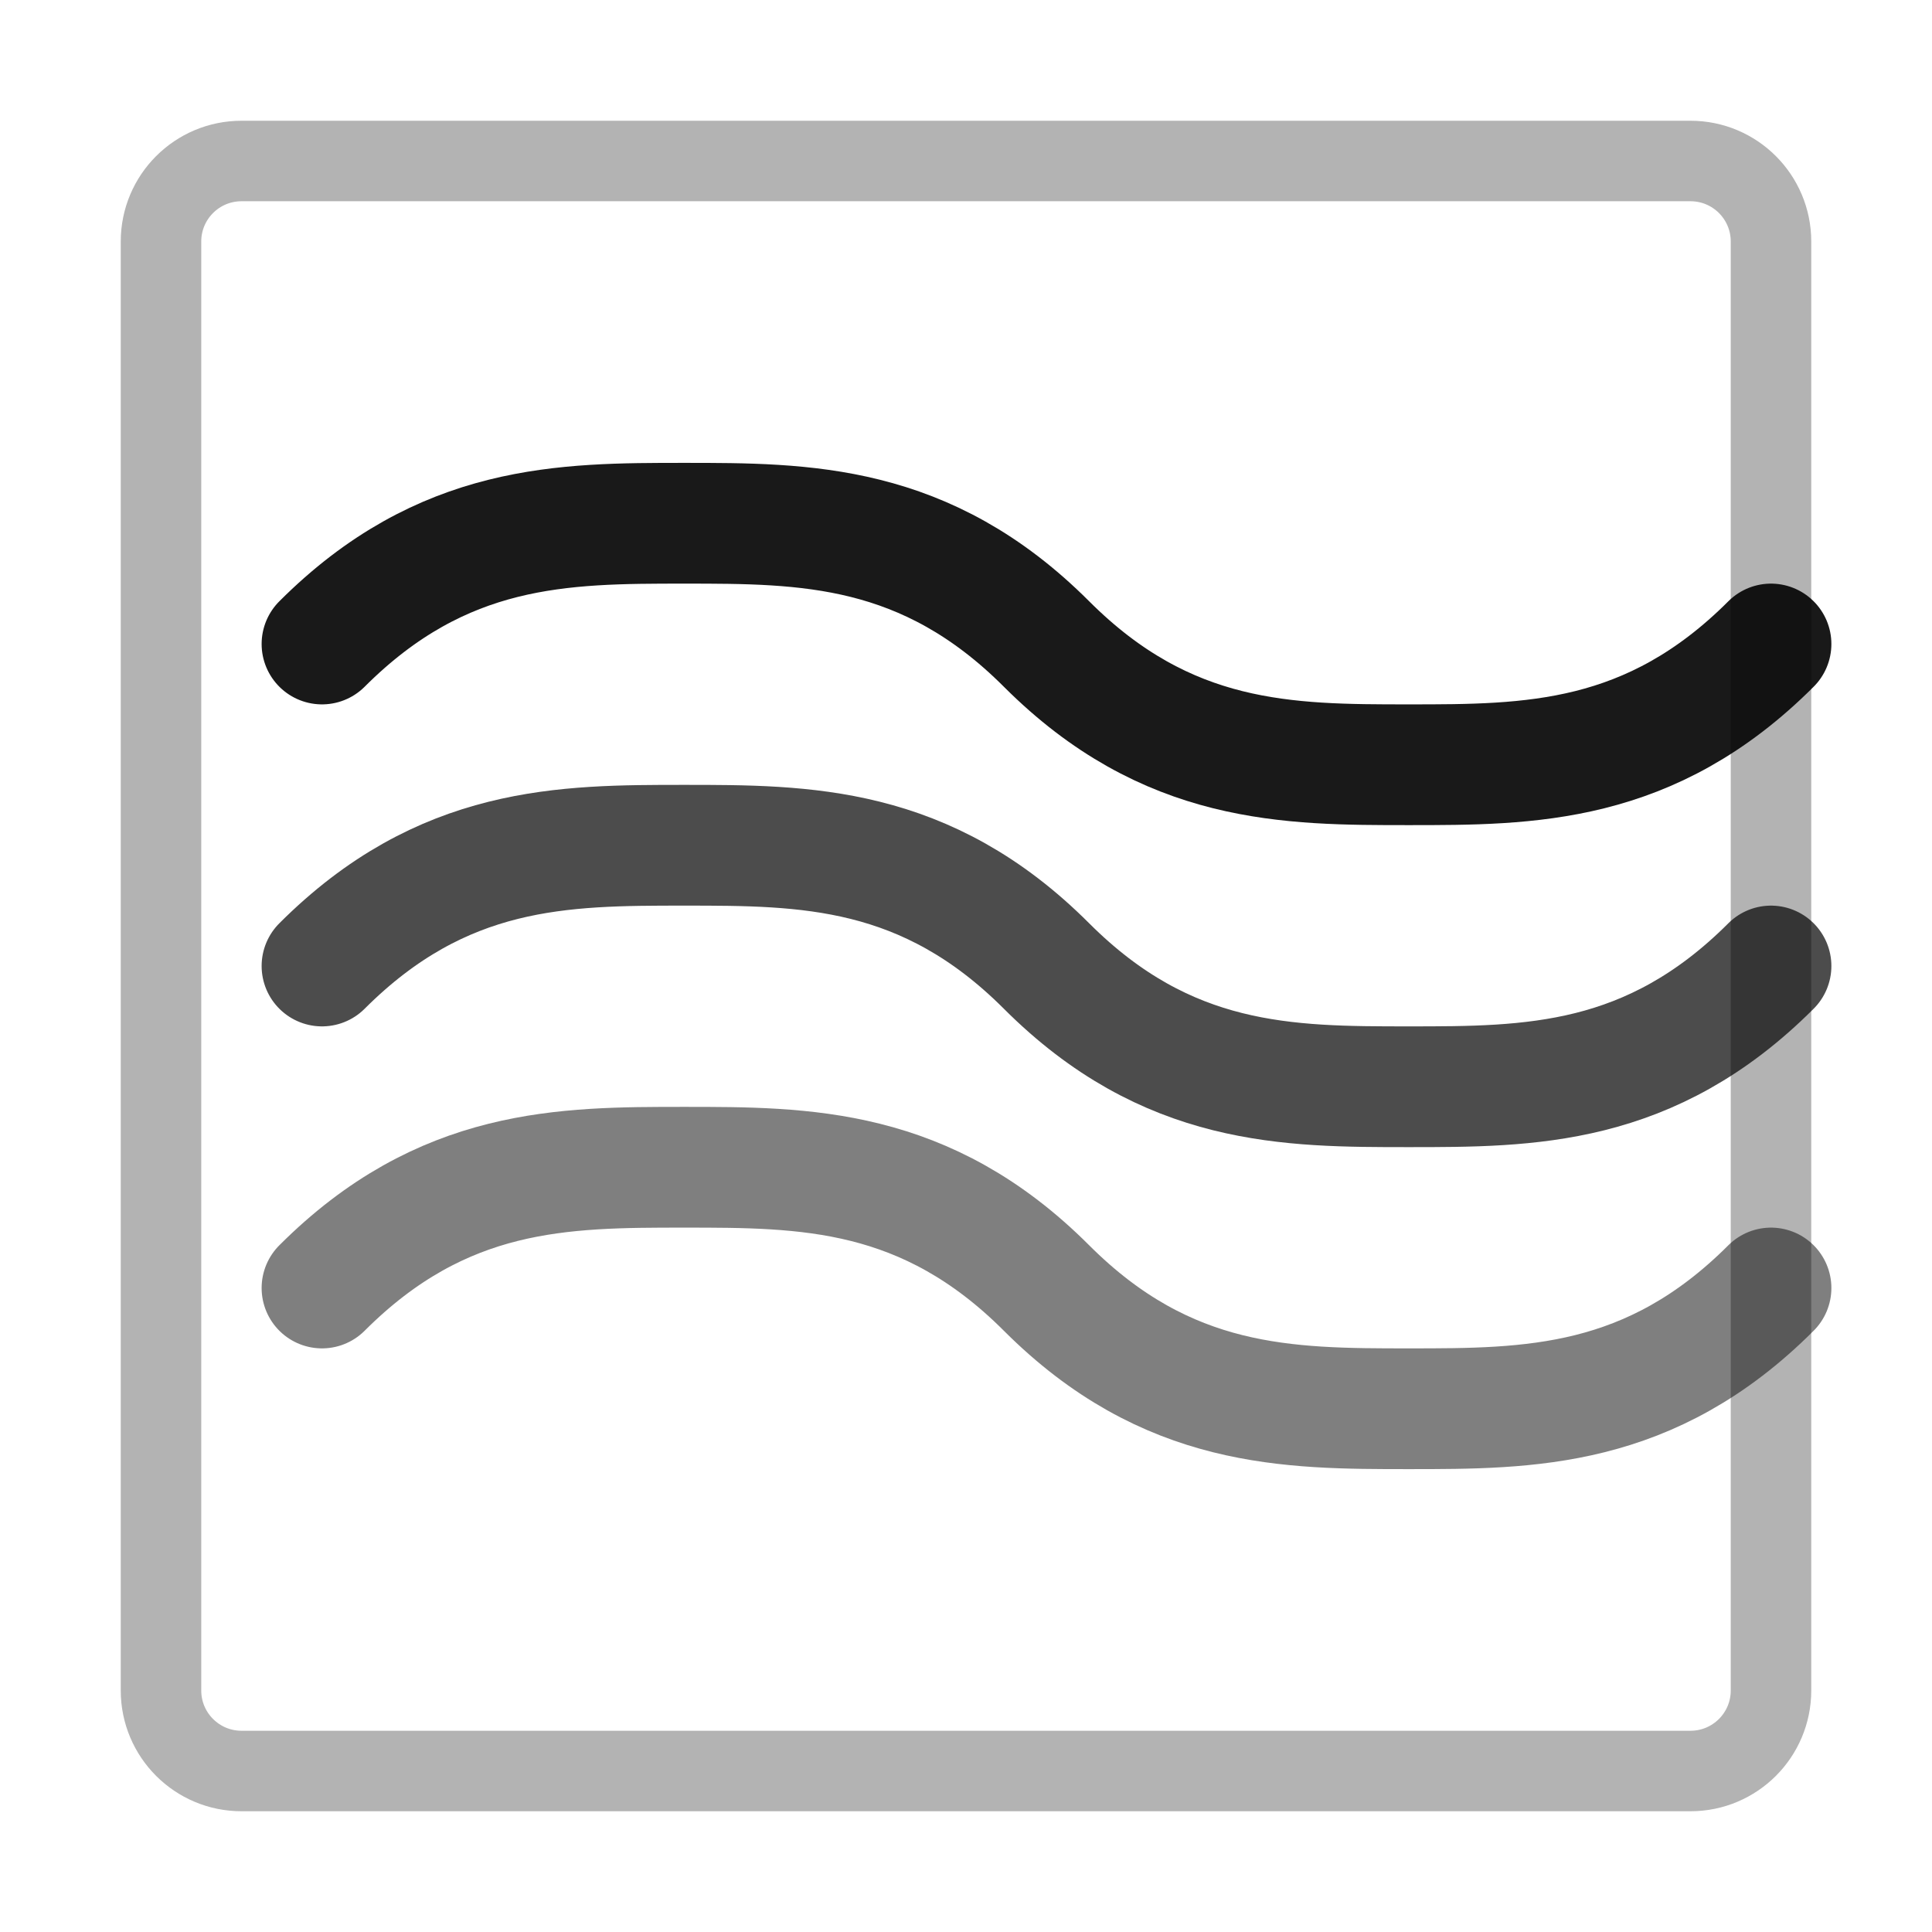
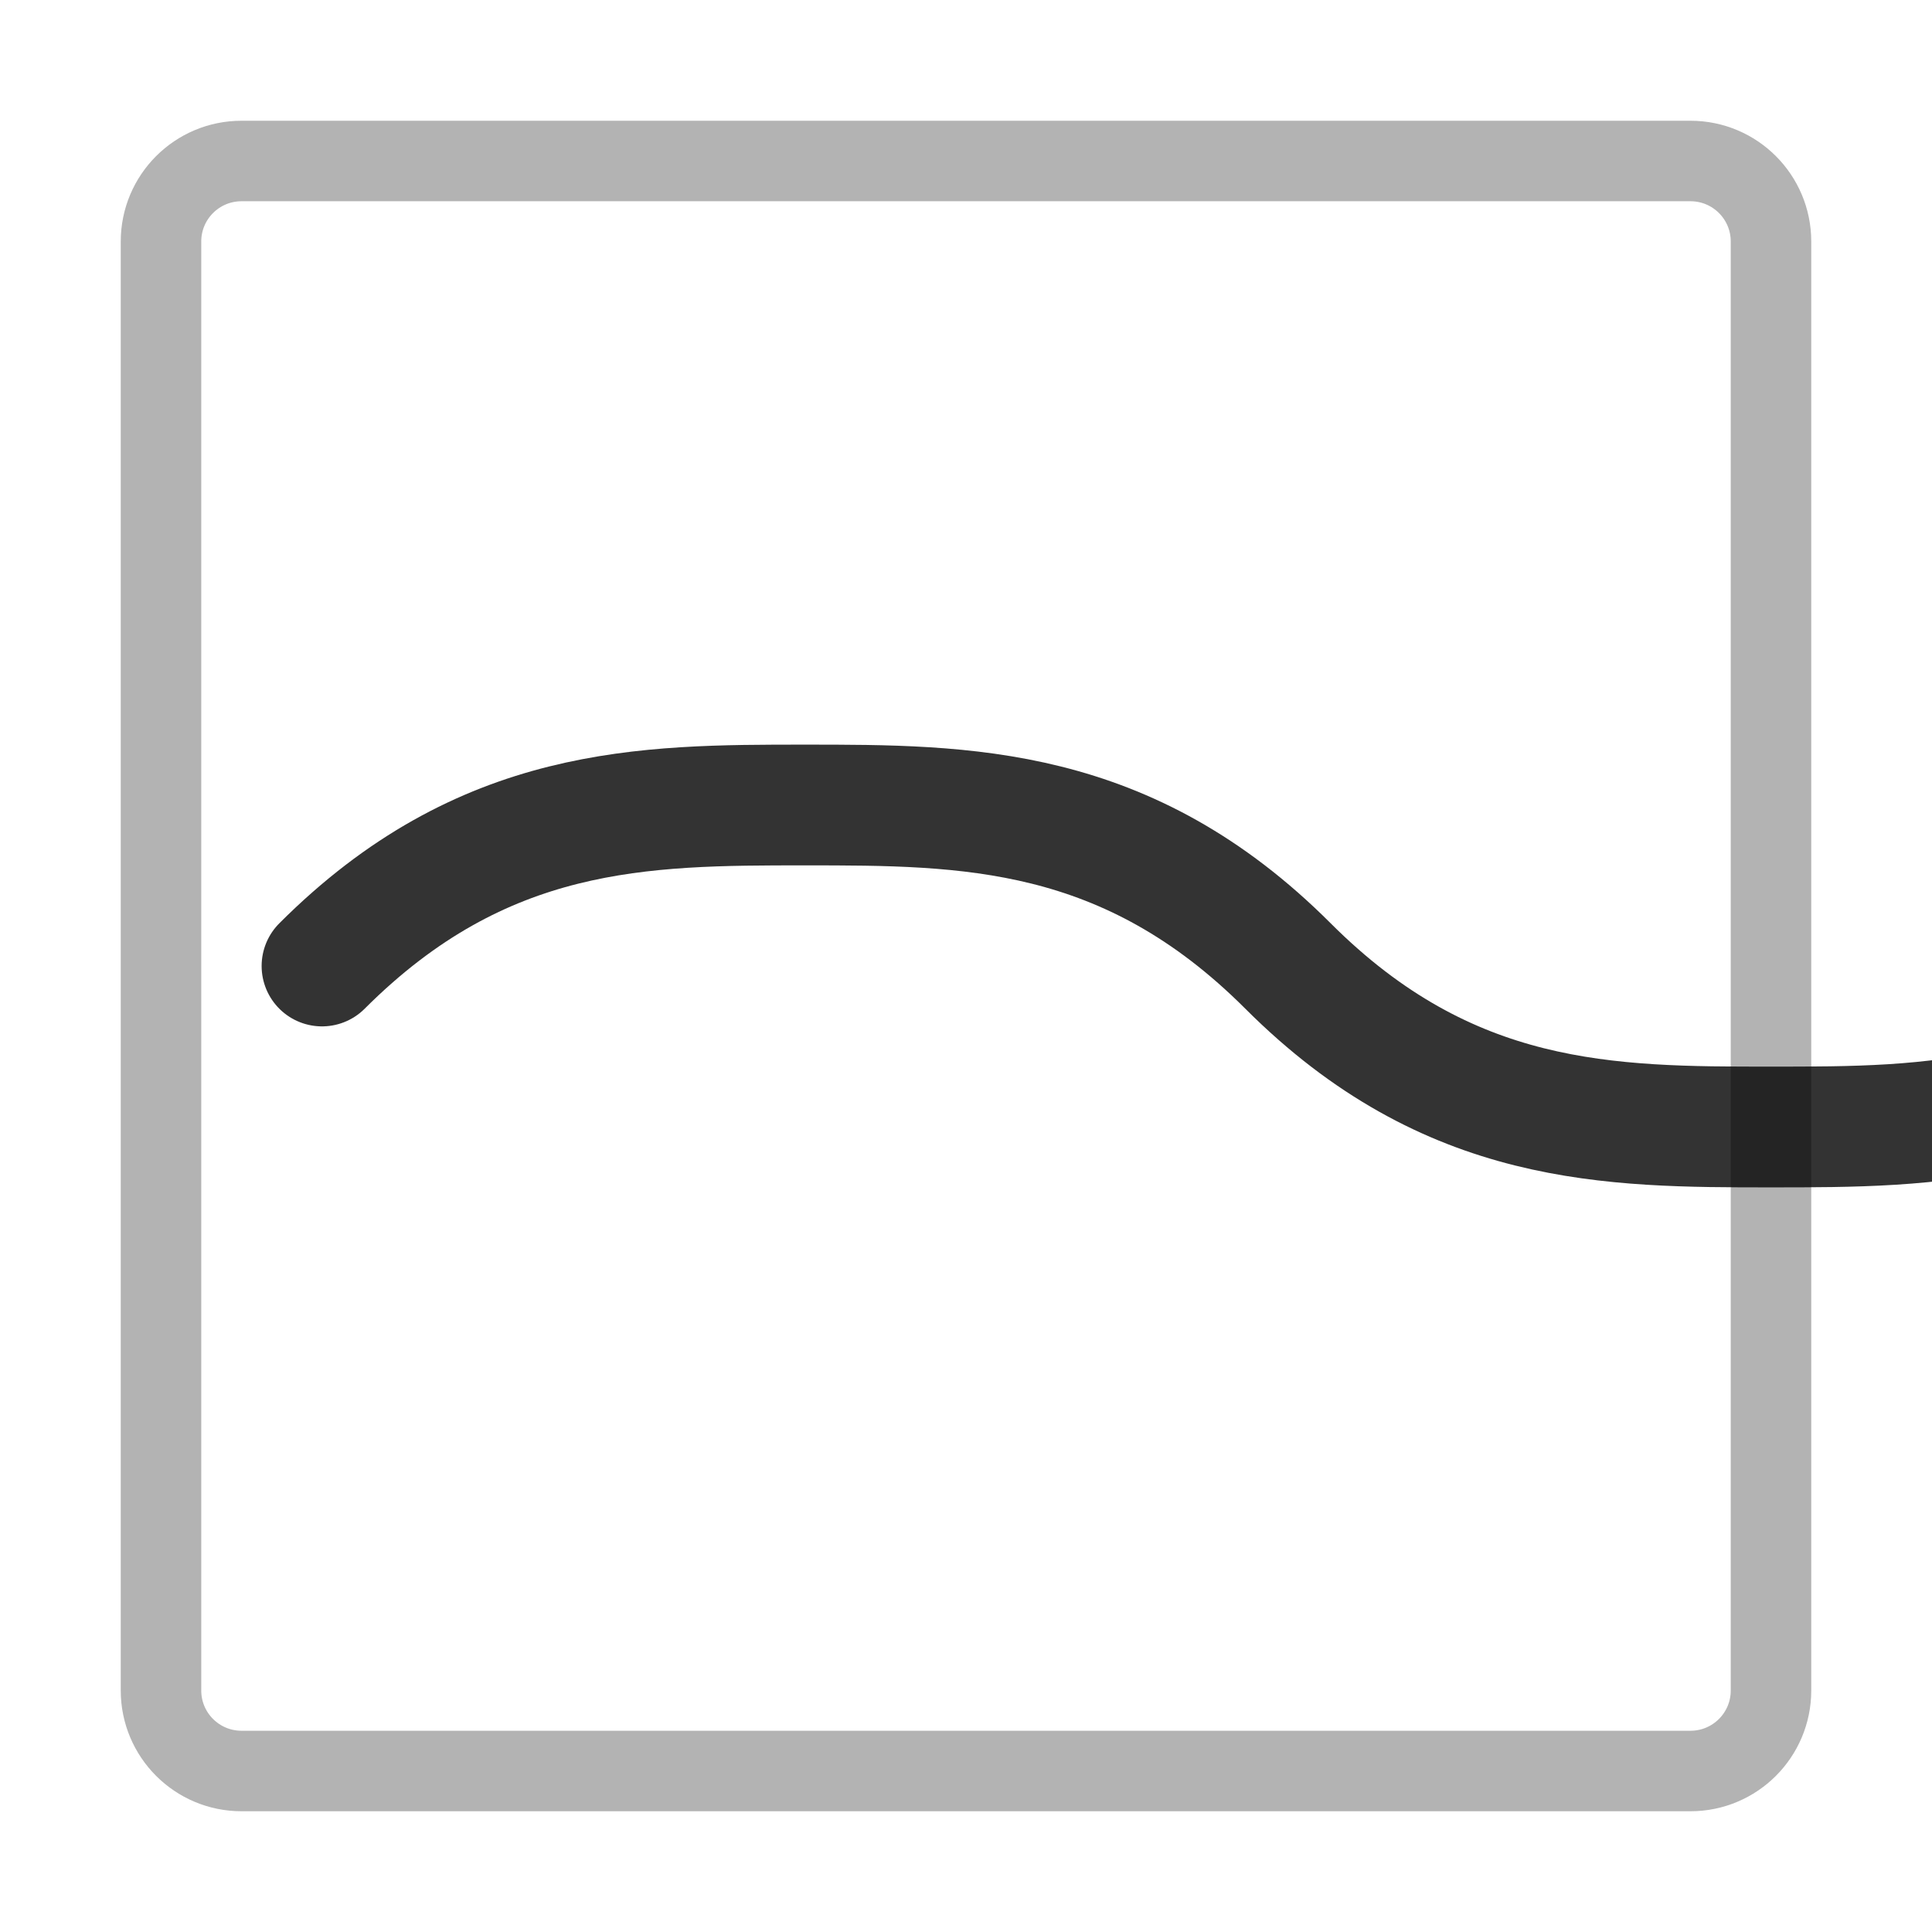
<svg width="24" height="24" viewBox="0 0 24 24" fill="none" stroke="currentColor" stroke-width="1.5" stroke-linecap="round" stroke-linejoin="round">
  <rect x="2" y="2" width="20" height="20" rx="1" stroke-width="1" opacity="0.3" />
-   <path d="M4 8c1.5-1.5 3-1.5 4.5-1.5s3 0 4.5 1.5 3 1.5 4.5 1.5 3 0 4.5-1.5" opacity="0.9" />
-   <path d="M4 12c1.5-1.5 3-1.5 4.5-1.5s3 0 4.5 1.5 3 1.5 4.5 1.5 3 0 4.5-1.5" opacity="0.7" />
-   <path d="M4 16c1.5-1.5 3-1.5 4.5-1.5s3 0 4.5 1.5 3 1.5 4.5 1.5 3 0 4.5-1.5" opacity="0.5" />
+   <path d="M4 12c2-2 4-2 6-2s4 0 6 2 4 2 6 2 4 0 6-2" opacity="0.8" />
</svg>
